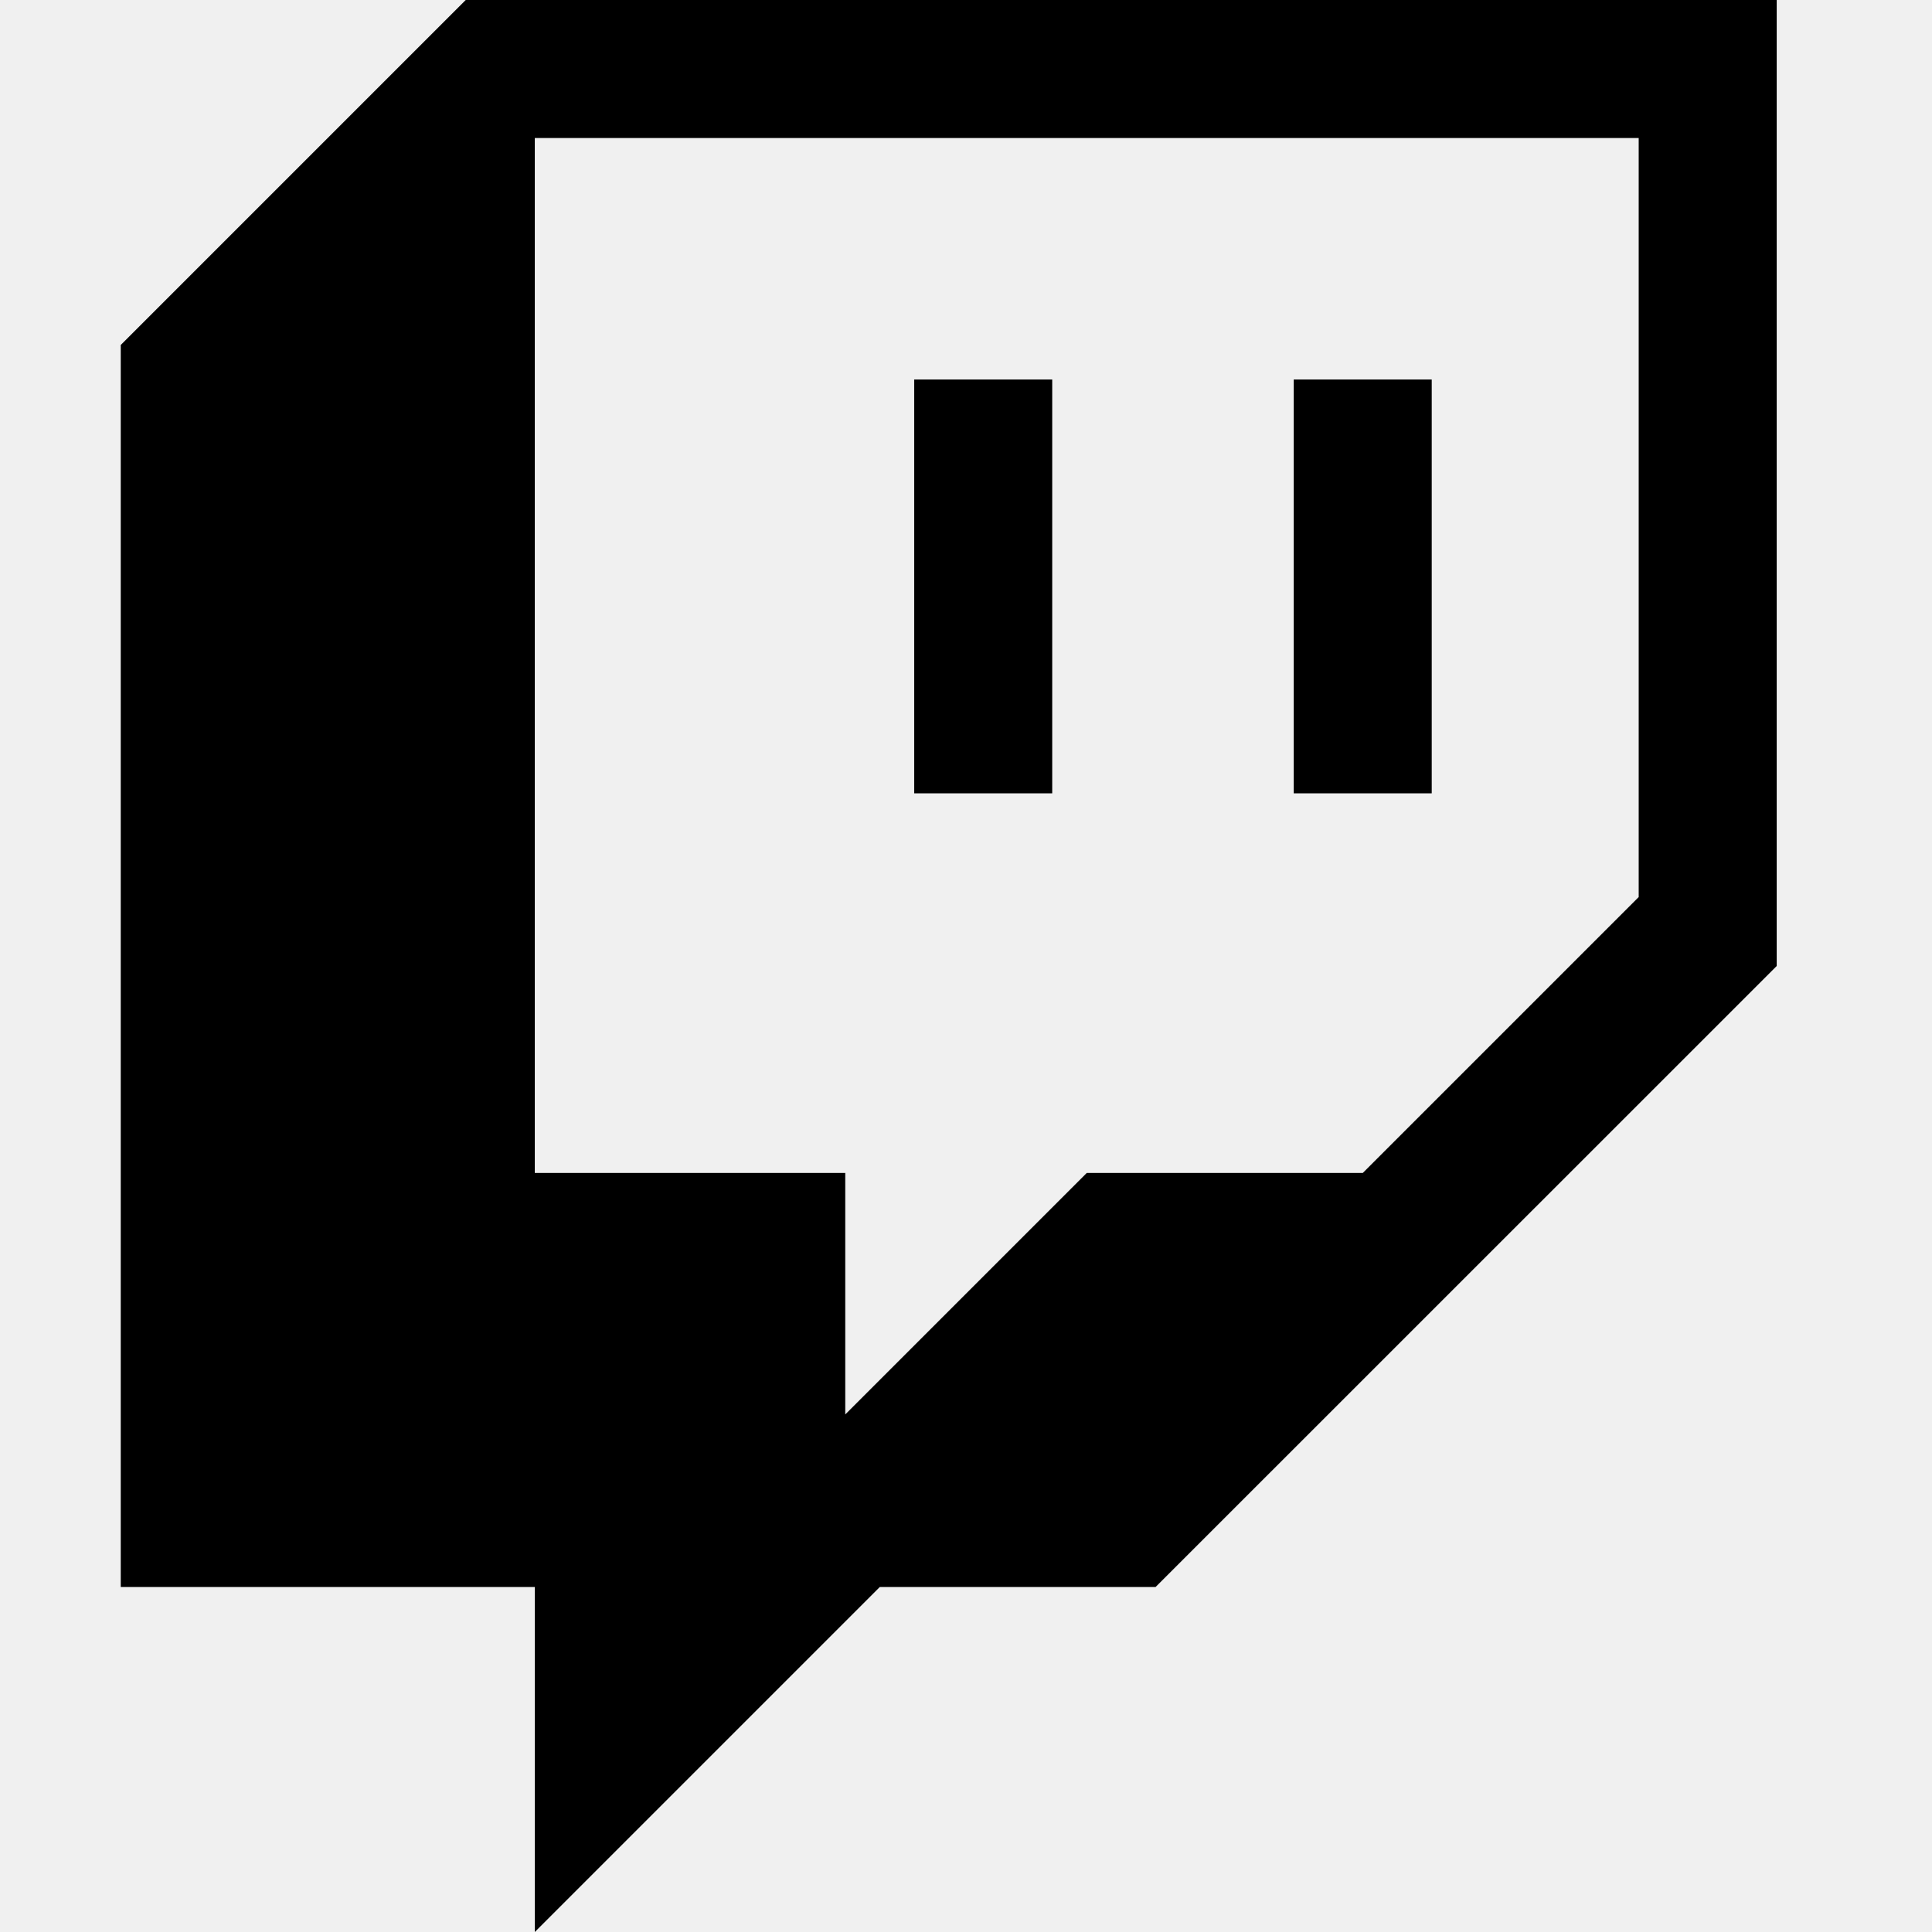
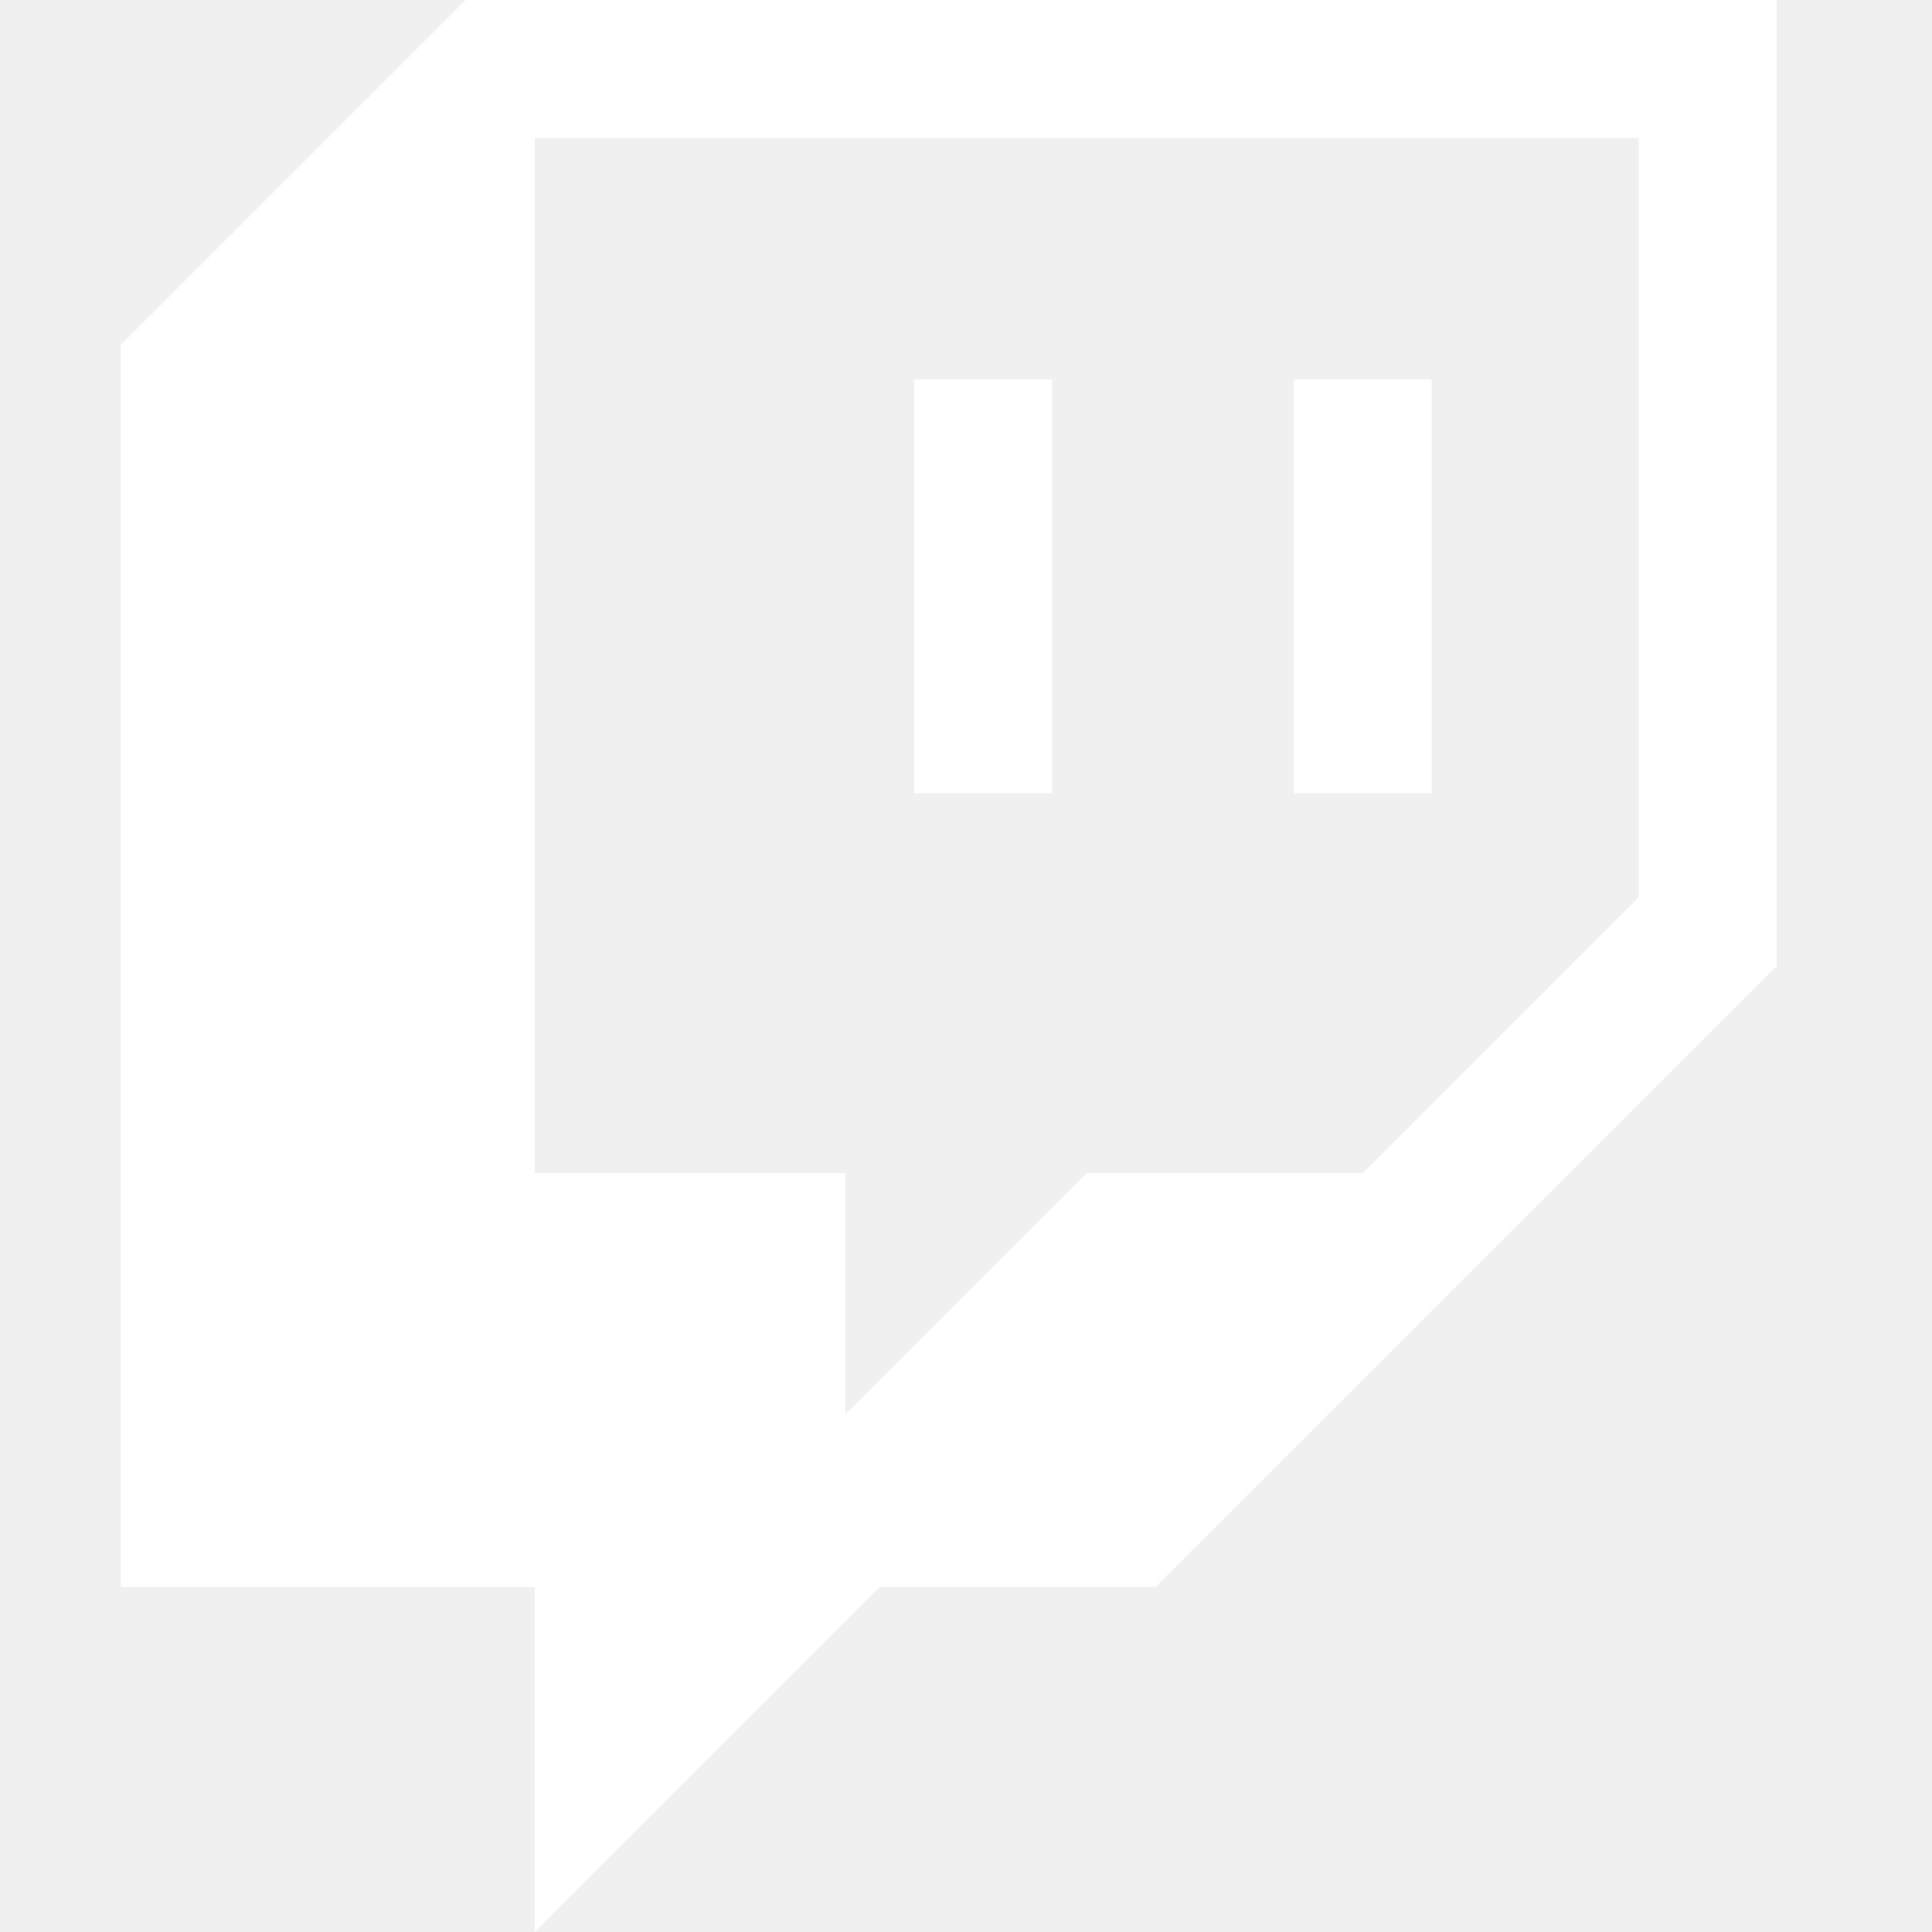
- <svg xmlns="http://www.w3.org/2000/svg" width="16" height="16" fill="currentColor" class="bi bi-twitch" viewBox="0 0 16 16">
+ <svg xmlns="http://www.w3.org/2000/svg" width="16" height="16" fill="white" class="bi bi-twitch" viewBox="0 0 16 16">
  <path d="M3.857 0 1 2.857v10.286h3.429V16l2.857-2.857H9.57L14.714 8V0zm9.714 7.429-2.285 2.285H9l-2 2v-2H4.429V1.143h9.142z" />
  <path d="M11.857 3.143h-1.143V6.57h1.143zm-3.143 0H7.571V6.57h1.143z" />
</svg>
